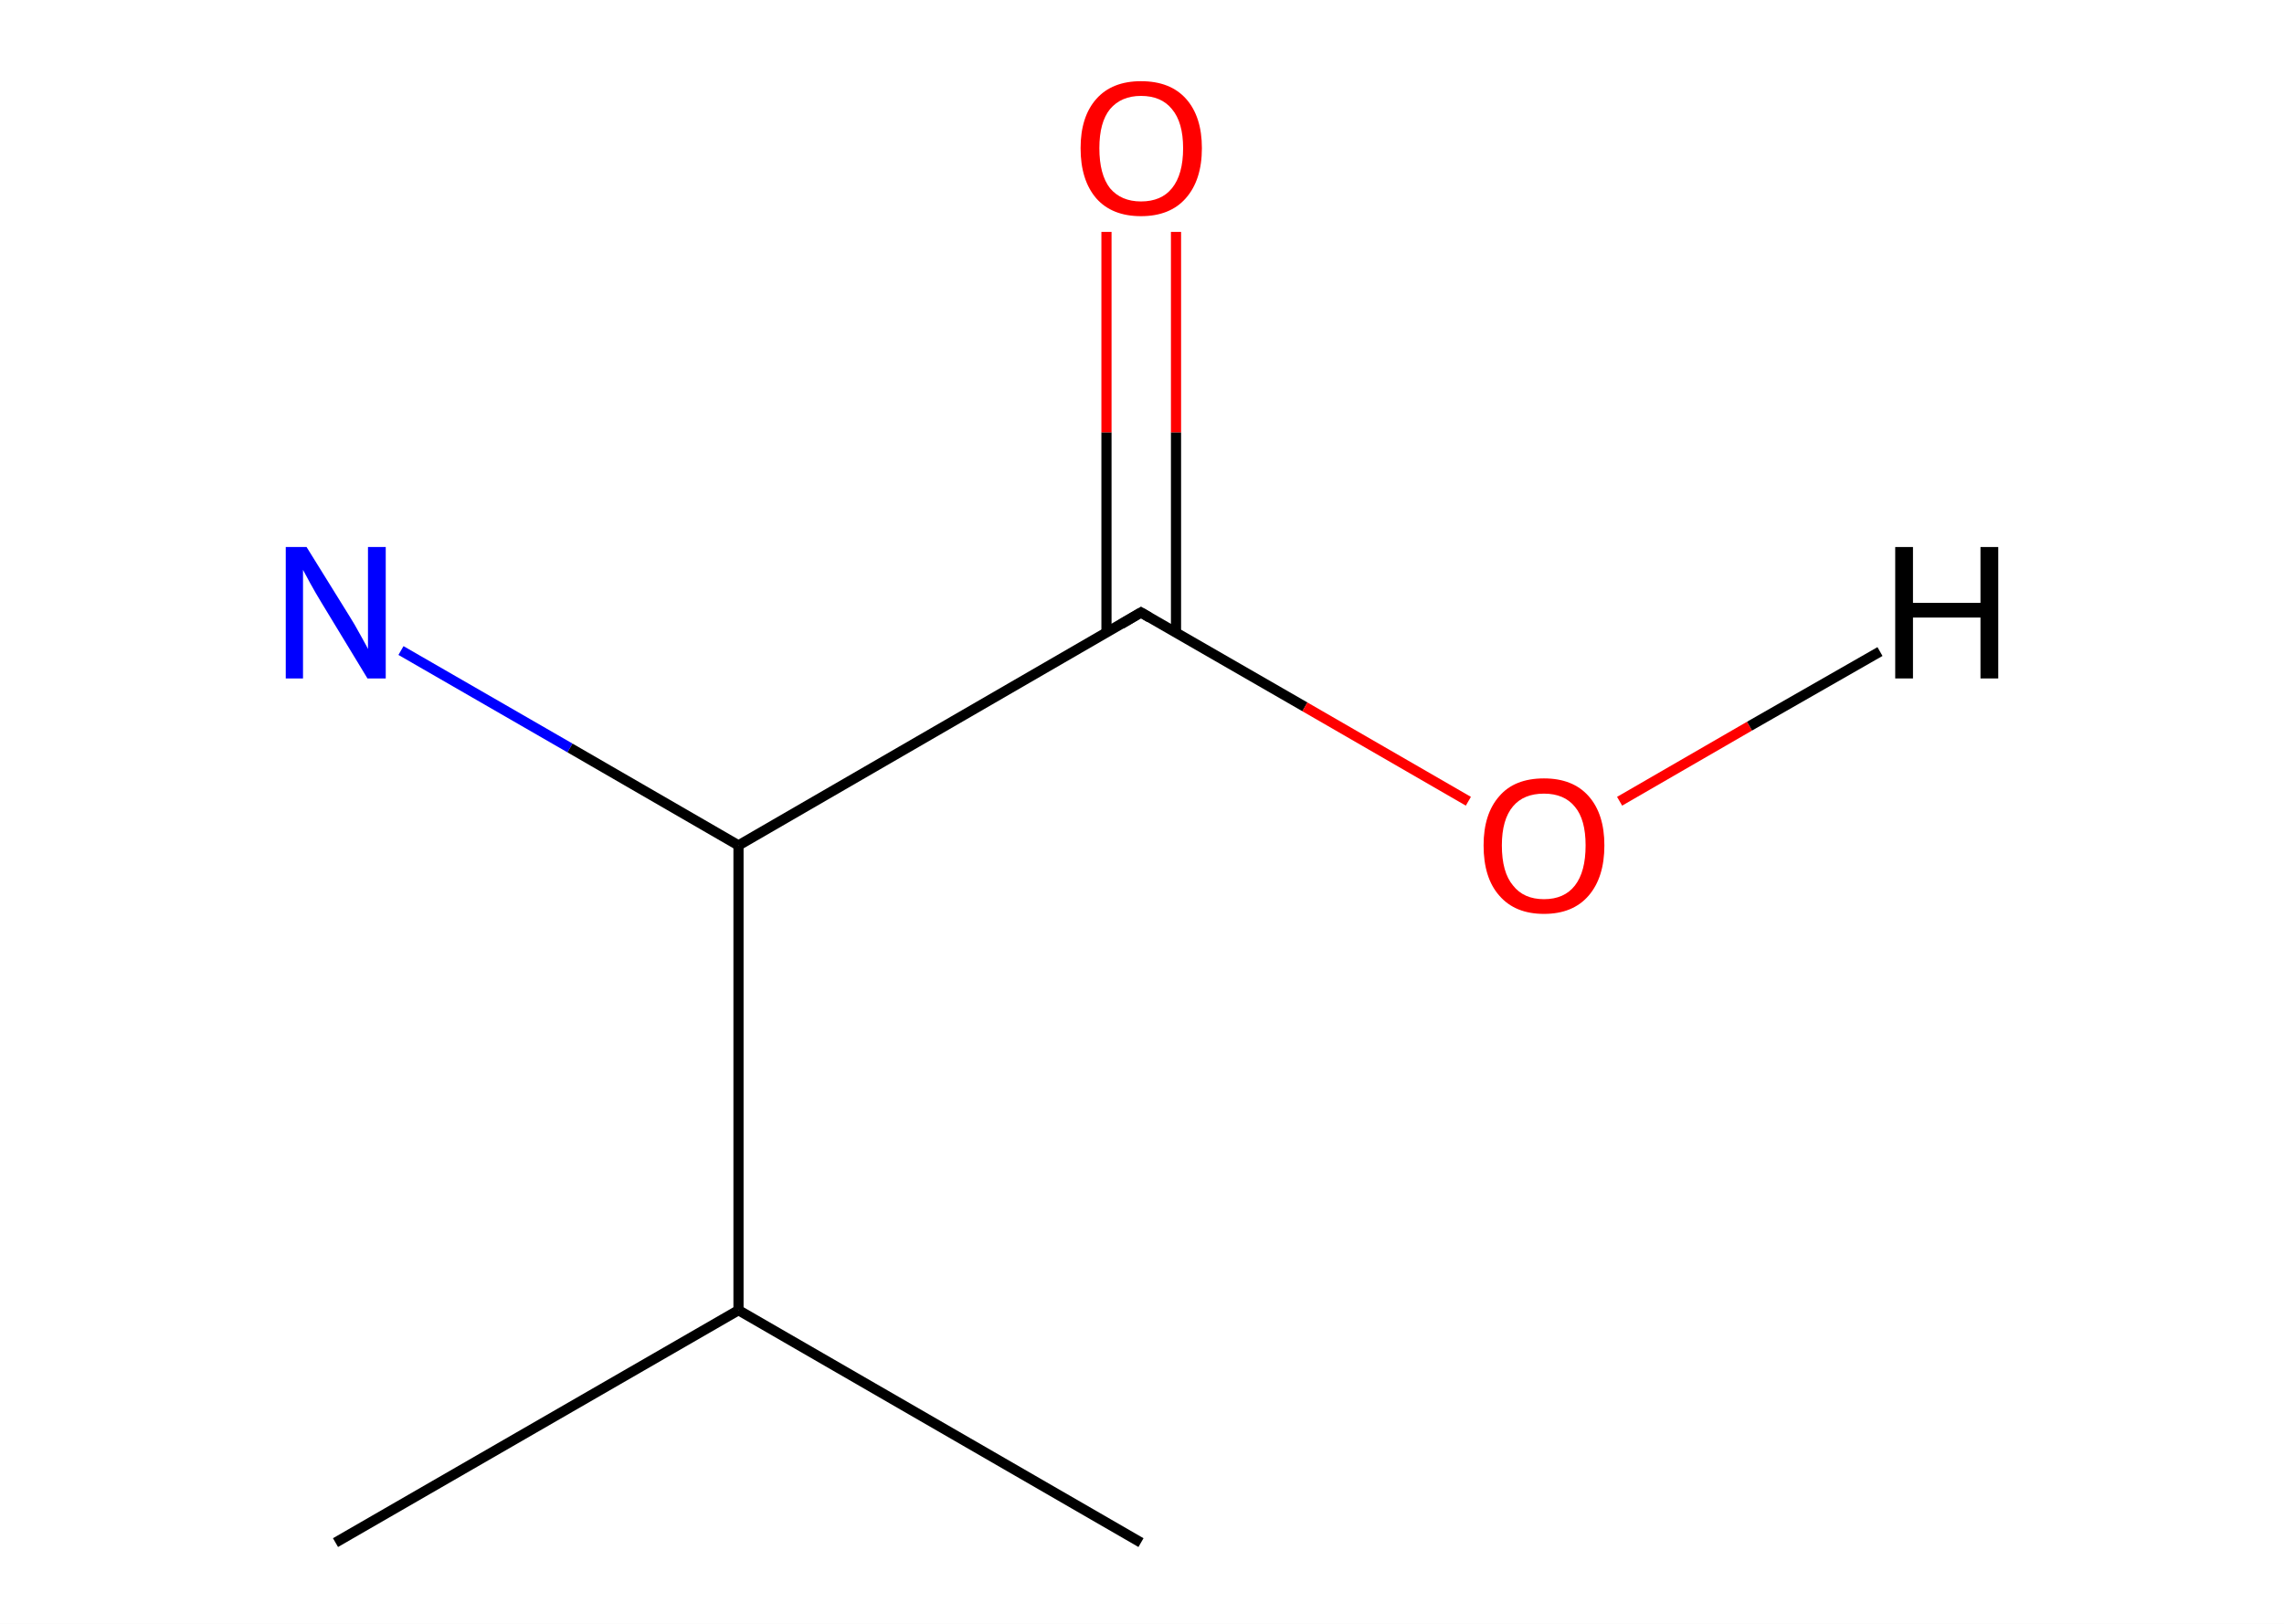
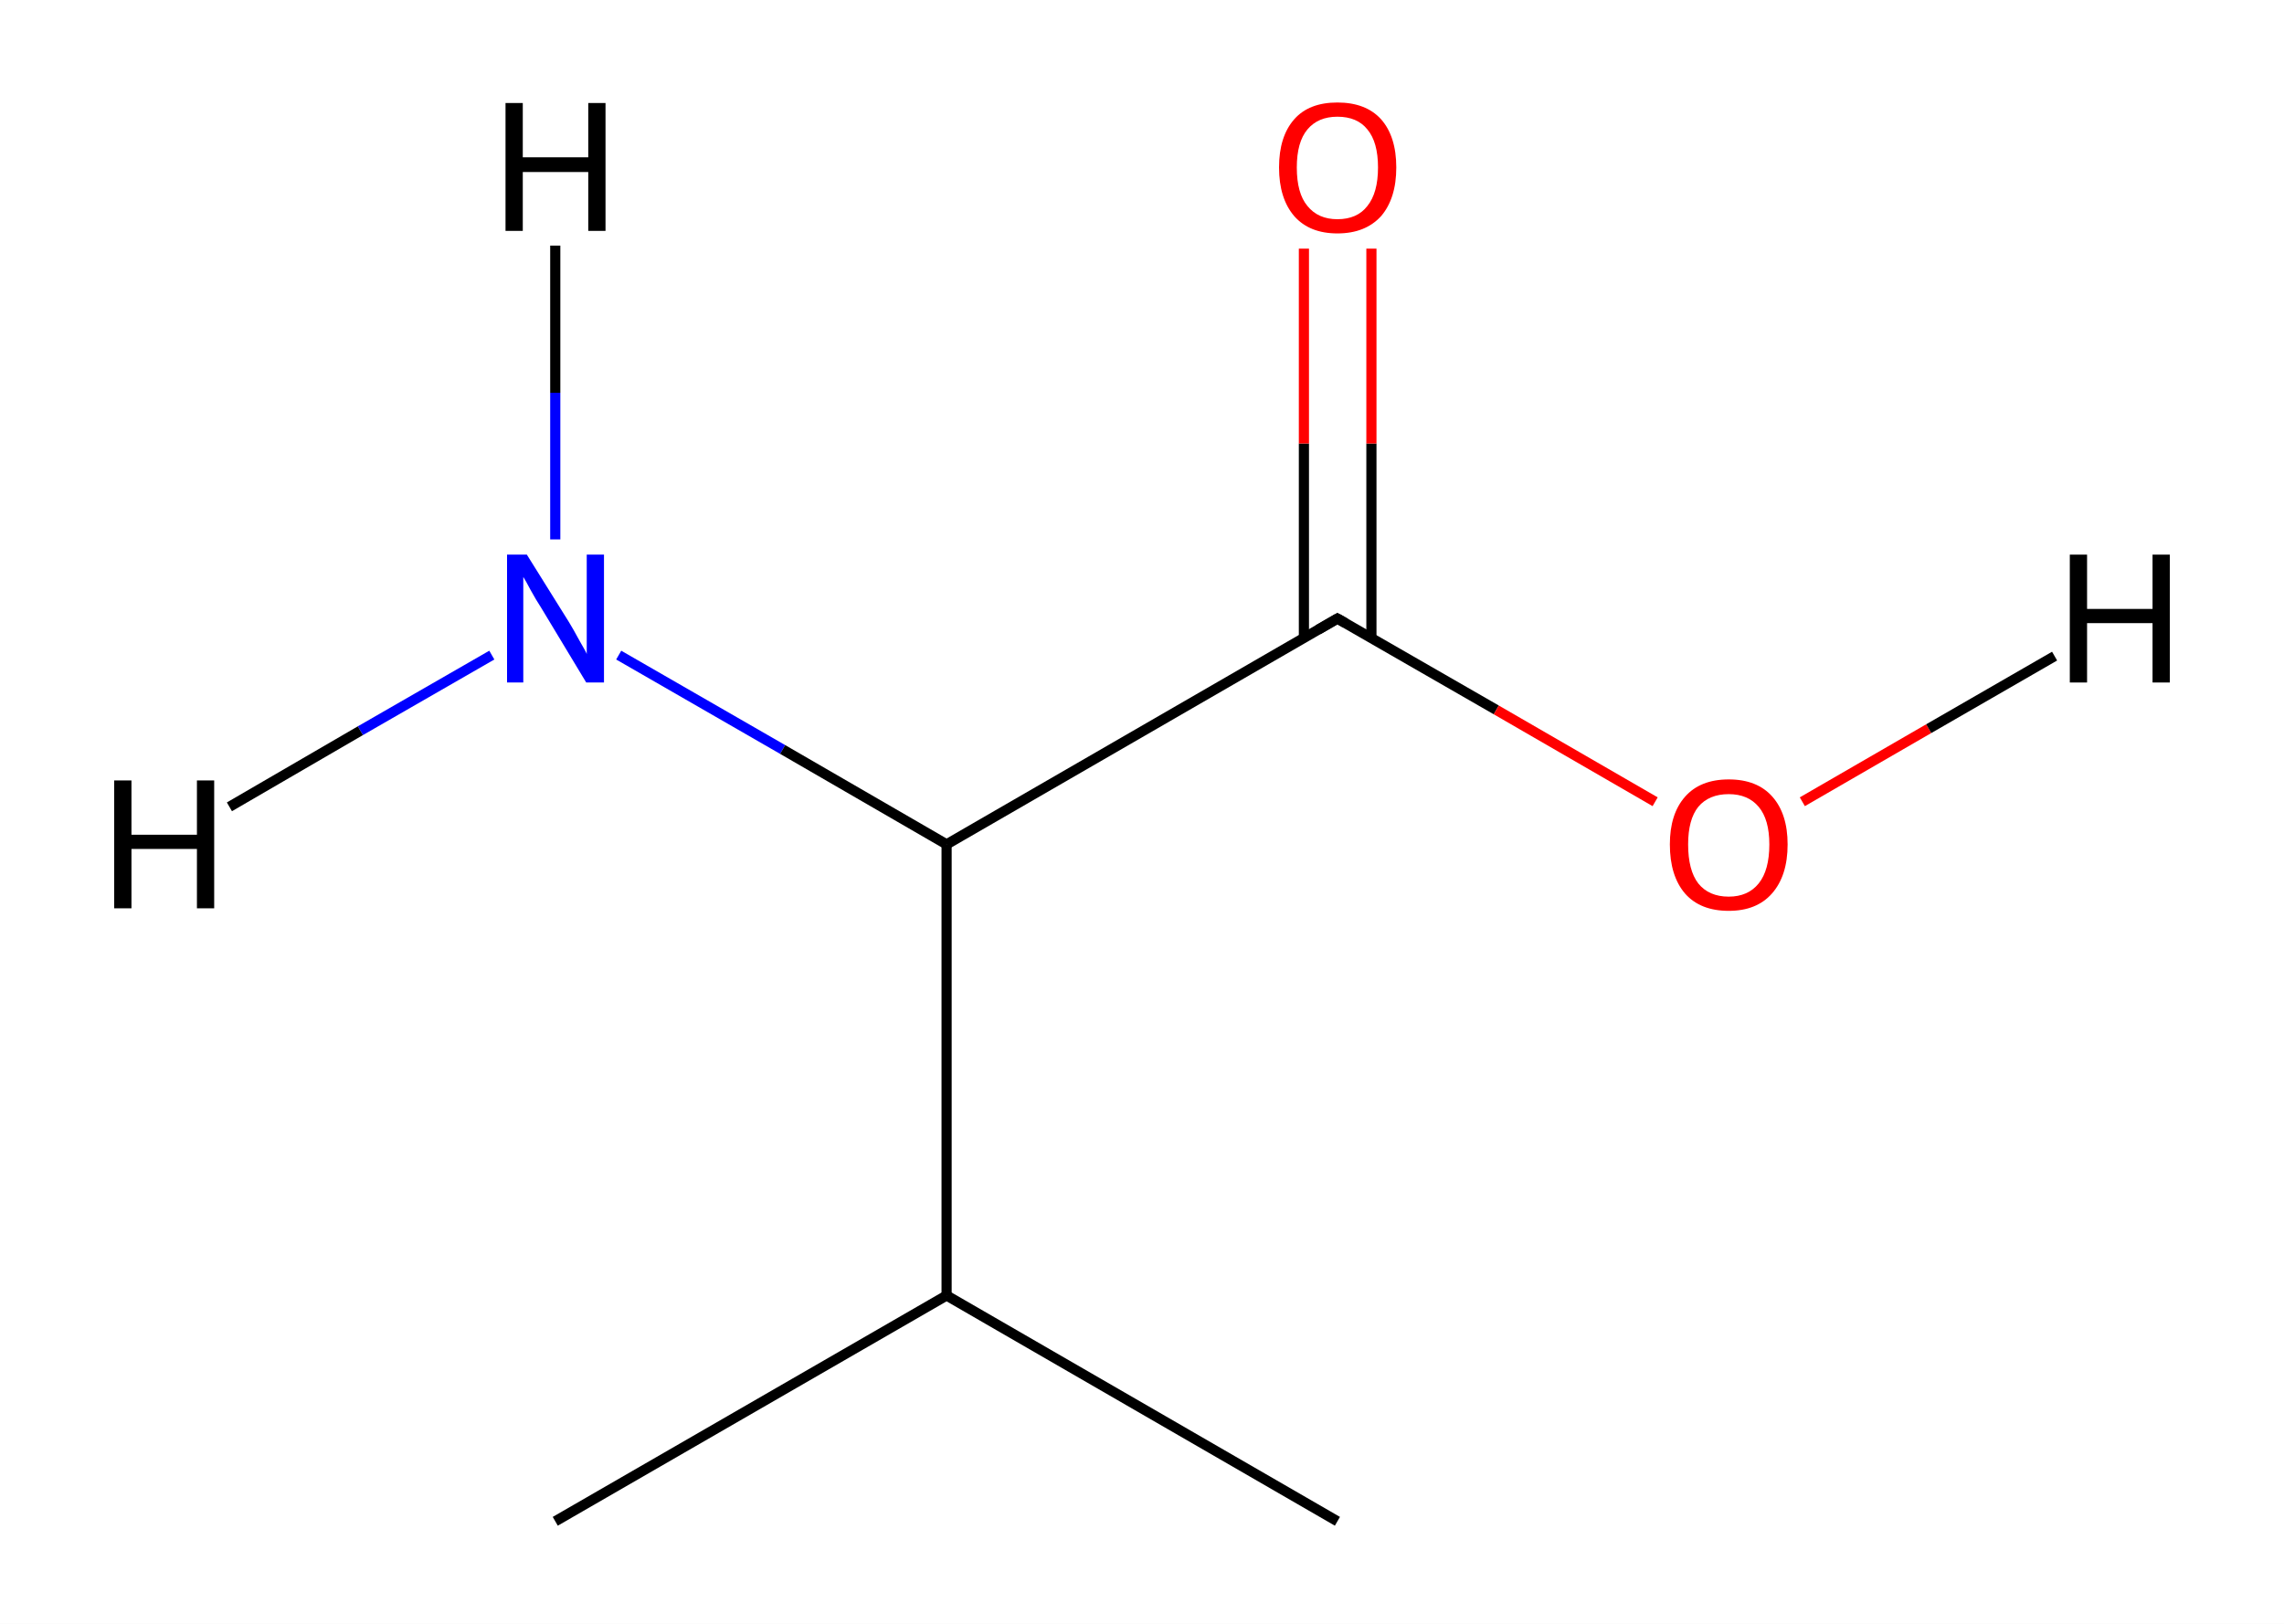
<svg xmlns="http://www.w3.org/2000/svg" version="1.1" baseProfile="full" xml:space="preserve" width="450px" height="320px" viewBox="0 0 450 320">
  <rect style="opacity:1.0;fill:#FFFFFF;stroke:none" width="450.0" height="320.0" x="0.0" y="0.0"> </rect>
-   <path class="bond-0 atom-0 atom-1" d="M 79.0,128.2 L 112.3,147.4" style="fill:none;fill-rule:evenodd;stroke:#0000FF;stroke-width:2.0px;stroke-linecap:butt;stroke-linejoin:miter;stroke-opacity:1" />
-   <path class="bond-0 atom-0 atom-1" d="M 112.3,147.4 L 145.5,166.6" style="fill:none;fill-rule:evenodd;stroke:#000000;stroke-width:2.0px;stroke-linecap:butt;stroke-linejoin:miter;stroke-opacity:1" />
-   <path class="bond-1 atom-1 atom-2" d="M 145.5,166.6 L 224.8,120.7" style="fill:none;fill-rule:evenodd;stroke:#000000;stroke-width:2.0px;stroke-linecap:butt;stroke-linejoin:miter;stroke-opacity:1" />
-   <path class="bond-2 atom-1 atom-3" d="M 145.5,166.6 L 145.5,258.2" style="fill:none;fill-rule:evenodd;stroke:#000000;stroke-width:2.0px;stroke-linecap:butt;stroke-linejoin:miter;stroke-opacity:1" />
-   <path class="bond-3 atom-2 atom-6" d="M 231.7,124.7 L 231.7,85.2" style="fill:none;fill-rule:evenodd;stroke:#000000;stroke-width:2.0px;stroke-linecap:butt;stroke-linejoin:miter;stroke-opacity:1" />
-   <path class="bond-3 atom-2 atom-6" d="M 231.7,85.2 L 231.7,45.7" style="fill:none;fill-rule:evenodd;stroke:#FF0000;stroke-width:2.0px;stroke-linecap:butt;stroke-linejoin:miter;stroke-opacity:1" />
-   <path class="bond-3 atom-2 atom-6" d="M 218.0,124.7 L 218.0,85.2" style="fill:none;fill-rule:evenodd;stroke:#000000;stroke-width:2.0px;stroke-linecap:butt;stroke-linejoin:miter;stroke-opacity:1" />
-   <path class="bond-3 atom-2 atom-6" d="M 218.0,85.2 L 218.0,45.7" style="fill:none;fill-rule:evenodd;stroke:#FF0000;stroke-width:2.0px;stroke-linecap:butt;stroke-linejoin:miter;stroke-opacity:1" />
-   <path class="bond-4 atom-2 atom-7" d="M 224.8,120.7 L 257.1,139.3" style="fill:none;fill-rule:evenodd;stroke:#000000;stroke-width:2.0px;stroke-linecap:butt;stroke-linejoin:miter;stroke-opacity:1" />
-   <path class="bond-4 atom-2 atom-7" d="M 257.1,139.3 L 289.3,157.9" style="fill:none;fill-rule:evenodd;stroke:#FF0000;stroke-width:2.0px;stroke-linecap:butt;stroke-linejoin:miter;stroke-opacity:1" />
-   <path class="bond-5 atom-3 atom-4" d="M 145.5,258.2 L 66.1,304.0" style="fill:none;fill-rule:evenodd;stroke:#000000;stroke-width:2.0px;stroke-linecap:butt;stroke-linejoin:miter;stroke-opacity:1" />
-   <path class="bond-6 atom-3 atom-5" d="M 145.5,258.2 L 224.8,304.0" style="fill:none;fill-rule:evenodd;stroke:#000000;stroke-width:2.0px;stroke-linecap:butt;stroke-linejoin:miter;stroke-opacity:1" />
-   <path class="bond-7 atom-7 atom-8" d="M 319.1,157.9 L 344.7,143.1" style="fill:none;fill-rule:evenodd;stroke:#FF0000;stroke-width:2.0px;stroke-linecap:butt;stroke-linejoin:miter;stroke-opacity:1" />
-   <path class="bond-7 atom-7 atom-8" d="M 344.7,143.1 L 370.4,128.4" style="fill:none;fill-rule:evenodd;stroke:#000000;stroke-width:2.0px;stroke-linecap:butt;stroke-linejoin:miter;stroke-opacity:1" />
-   <path d="M 220.9,123.0 L 224.8,120.7 L 226.5,121.7" style="fill:none;stroke:#000000;stroke-width:2.0px;stroke-linecap:butt;stroke-linejoin:miter;stroke-opacity:1;" />
-   <path class="atom-0" d="M 60.4 107.8 L 68.9 121.5 Q 69.8 122.9, 71.1 125.3 Q 72.5 127.8, 72.5 127.9 L 72.5 107.8 L 76.0 107.8 L 76.0 133.7 L 72.4 133.7 L 63.3 118.7 Q 62.2 116.9, 61.1 114.9 Q 60.0 112.9, 59.7 112.3 L 59.7 133.7 L 56.3 133.7 L 56.3 107.8 L 60.4 107.8 " fill="#0000FF" />
-   <path class="atom-6" d="M 212.9 29.2 Q 212.9 23.0, 216.0 19.5 Q 219.1 16.0, 224.8 16.0 Q 230.6 16.0, 233.7 19.5 Q 236.8 23.0, 236.8 29.2 Q 236.8 35.5, 233.6 39.1 Q 230.5 42.6, 224.8 42.6 Q 219.1 42.6, 216.0 39.1 Q 212.9 35.5, 212.9 29.2 M 224.8 39.7 Q 228.8 39.7, 230.9 37.1 Q 233.1 34.4, 233.1 29.2 Q 233.1 24.1, 230.9 21.5 Q 228.8 18.9, 224.8 18.9 Q 220.9 18.9, 218.7 21.5 Q 216.6 24.1, 216.6 29.2 Q 216.6 34.4, 218.7 37.1 Q 220.9 39.7, 224.8 39.7 " fill="#FF0000" />
-   <path class="atom-7" d="M 292.3 166.6 Q 292.3 160.4, 295.4 156.9 Q 298.4 153.4, 304.2 153.4 Q 309.9 153.4, 313.0 156.9 Q 316.1 160.4, 316.1 166.6 Q 316.1 172.9, 313.0 176.5 Q 309.9 180.1, 304.2 180.1 Q 298.5 180.1, 295.4 176.5 Q 292.3 173.0, 292.3 166.6 M 304.2 177.2 Q 308.2 177.2, 310.3 174.5 Q 312.4 171.8, 312.4 166.6 Q 312.4 161.5, 310.3 159.0 Q 308.2 156.4, 304.2 156.4 Q 300.2 156.4, 298.1 158.9 Q 295.9 161.5, 295.9 166.6 Q 295.9 171.9, 298.1 174.5 Q 300.2 177.2, 304.2 177.2 " fill="#FF0000" />
-   <path class="atom-8" d="M 373.4 107.8 L 376.9 107.8 L 376.9 118.8 L 390.2 118.8 L 390.2 107.8 L 393.7 107.8 L 393.7 133.7 L 390.2 133.7 L 390.2 121.7 L 376.9 121.7 L 376.9 133.7 L 373.4 133.7 L 373.4 107.8 " fill="#000000" />
+   <path class="bond-0 atom-0 atom-1" d="M 109.4,106.3 L 109.4,77.4" style="fill:none;fill-rule:evenodd;stroke:#0000FF;stroke-width:2.0px;stroke-linecap:butt;stroke-linejoin:miter;stroke-opacity:1" />
+   <path class="bond-0 atom-0 atom-1" d="M 109.4,77.4 L 109.4,48.4" style="fill:none;fill-rule:evenodd;stroke:#000000;stroke-width:2.0px;stroke-linecap:butt;stroke-linejoin:miter;stroke-opacity:1" />
+   <path class="bond-1 atom-0 atom-2" d="M 96.9,129.1 L 71.0,144.0" style="fill:none;fill-rule:evenodd;stroke:#0000FF;stroke-width:2.0px;stroke-linecap:butt;stroke-linejoin:miter;stroke-opacity:1" />
+   <path class="bond-1 atom-0 atom-2" d="M 71.0,144.0 L 45.2,159.0" style="fill:none;fill-rule:evenodd;stroke:#000000;stroke-width:2.0px;stroke-linecap:butt;stroke-linejoin:miter;stroke-opacity:1" />
+   <path class="bond-2 atom-0 atom-3" d="M 121.9,129.1 L 154.2,147.7" style="fill:none;fill-rule:evenodd;stroke:#0000FF;stroke-width:2.0px;stroke-linecap:butt;stroke-linejoin:miter;stroke-opacity:1" />
+   <path class="bond-2 atom-0 atom-3" d="M 154.2,147.7 L 186.5,166.4" style="fill:none;fill-rule:evenodd;stroke:#000000;stroke-width:2.0px;stroke-linecap:butt;stroke-linejoin:miter;stroke-opacity:1" />
+   <path class="bond-3 atom-3 atom-4" d="M 186.5,166.4 L 263.5,121.9" style="fill:none;fill-rule:evenodd;stroke:#000000;stroke-width:2.0px;stroke-linecap:butt;stroke-linejoin:miter;stroke-opacity:1" />
+   <path class="bond-4 atom-3 atom-5" d="M 186.5,166.4 L 186.5,255.3" style="fill:none;fill-rule:evenodd;stroke:#000000;stroke-width:2.0px;stroke-linecap:butt;stroke-linejoin:miter;stroke-opacity:1" />
+   <path class="bond-5 atom-4 atom-8" d="M 270.2,125.7 L 270.2,87.4" style="fill:none;fill-rule:evenodd;stroke:#000000;stroke-width:2.0px;stroke-linecap:butt;stroke-linejoin:miter;stroke-opacity:1" />
+   <path class="bond-5 atom-4 atom-8" d="M 270.2,87.4 L 270.2,49.0" style="fill:none;fill-rule:evenodd;stroke:#FF0000;stroke-width:2.0px;stroke-linecap:butt;stroke-linejoin:miter;stroke-opacity:1" />
+   <path class="bond-5 atom-4 atom-8" d="M 256.9,125.7 L 256.9,87.4" style="fill:none;fill-rule:evenodd;stroke:#000000;stroke-width:2.0px;stroke-linecap:butt;stroke-linejoin:miter;stroke-opacity:1" />
+   <path class="bond-5 atom-4 atom-8" d="M 256.9,87.4 L 256.9,49.0" style="fill:none;fill-rule:evenodd;stroke:#FF0000;stroke-width:2.0px;stroke-linecap:butt;stroke-linejoin:miter;stroke-opacity:1" />
+   <path class="bond-6 atom-4 atom-9" d="M 263.5,121.9 L 294.8,139.9" style="fill:none;fill-rule:evenodd;stroke:#000000;stroke-width:2.0px;stroke-linecap:butt;stroke-linejoin:miter;stroke-opacity:1" />
+   <path class="bond-6 atom-4 atom-9" d="M 294.8,139.9 L 326.1,158.0" style="fill:none;fill-rule:evenodd;stroke:#FF0000;stroke-width:2.0px;stroke-linecap:butt;stroke-linejoin:miter;stroke-opacity:1" />
+   <path class="bond-7 atom-5 atom-6" d="M 186.5,255.3 L 109.4,299.8" style="fill:none;fill-rule:evenodd;stroke:#000000;stroke-width:2.0px;stroke-linecap:butt;stroke-linejoin:miter;stroke-opacity:1" />
+   <path class="bond-8 atom-5 atom-7" d="M 186.5,255.3 L 263.5,299.8" style="fill:none;fill-rule:evenodd;stroke:#000000;stroke-width:2.0px;stroke-linecap:butt;stroke-linejoin:miter;stroke-opacity:1" />
+   <path class="bond-9 atom-9 atom-10" d="M 355.1,158.0 L 380.0,143.6" style="fill:none;fill-rule:evenodd;stroke:#FF0000;stroke-width:2.0px;stroke-linecap:butt;stroke-linejoin:miter;stroke-opacity:1" />
+   <path class="bond-9 atom-9 atom-10" d="M 380.0,143.6 L 404.8,129.3" style="fill:none;fill-rule:evenodd;stroke:#000000;stroke-width:2.0px;stroke-linecap:butt;stroke-linejoin:miter;stroke-opacity:1" />
+   <path d="M 259.7,124.1 L 263.5,121.9 L 265.1,122.8" style="fill:none;stroke:#000000;stroke-width:2.0px;stroke-linecap:butt;stroke-linejoin:miter;stroke-opacity:1;" />
+   <path class="atom-0" d="M 103.8 109.3 L 112.1 122.6 Q 112.9 123.9, 114.2 126.3 Q 115.6 128.7, 115.6 128.9 L 115.6 109.3 L 119.0 109.3 L 119.0 134.5 L 115.5 134.5 L 106.7 119.9 Q 105.6 118.2, 104.5 116.2 Q 103.5 114.3, 103.1 113.7 L 103.1 134.5 L 99.9 134.5 L 99.9 109.3 L 103.8 109.3 " fill="#0000FF" />
+   <path class="atom-1" d="M 99.6 20.3 L 103.0 20.3 L 103.0 31.0 L 115.9 31.0 L 115.9 20.3 L 119.3 20.3 L 119.3 45.5 L 115.9 45.5 L 115.9 33.9 L 103.0 33.9 L 103.0 45.5 L 99.6 45.5 L 99.6 20.3 " fill="#000000" />
+   <path class="atom-2" d="M 22.5 153.8 L 25.9 153.8 L 25.9 164.5 L 38.8 164.5 L 38.8 153.8 L 42.2 153.8 L 42.2 179.0 L 38.8 179.0 L 38.8 167.3 L 25.9 167.3 L 25.9 179.0 L 22.5 179.0 L 22.5 153.8 " fill="#000000" />
+   <path class="atom-8" d="M 252.0 33.0 Q 252.0 26.9, 255.0 23.5 Q 257.9 20.2, 263.5 20.2 Q 269.1 20.2, 272.1 23.5 Q 275.1 26.9, 275.1 33.0 Q 275.1 39.1, 272.1 42.6 Q 269.0 46.0, 263.5 46.0 Q 258.0 46.0, 255.0 42.6 Q 252.0 39.1, 252.0 33.0 M 263.5 43.2 Q 267.4 43.2, 269.4 40.6 Q 271.5 38.0, 271.5 33.0 Q 271.5 28.0, 269.4 25.5 Q 267.4 23.0, 263.5 23.0 Q 259.7 23.0, 257.6 25.5 Q 255.5 28.0, 255.5 33.0 Q 255.5 38.1, 257.6 40.6 Q 259.7 43.2, 263.5 43.2 " fill="#FF0000" />
+   <path class="atom-9" d="M 329.0 166.4 Q 329.0 160.4, 332.0 157.0 Q 335.0 153.6, 340.6 153.6 Q 346.2 153.6, 349.2 157.0 Q 352.2 160.4, 352.2 166.4 Q 352.2 172.6, 349.1 176.1 Q 346.1 179.5, 340.6 179.5 Q 335.0 179.5, 332.0 176.1 Q 329.0 172.6, 329.0 166.4 M 340.6 176.7 Q 344.4 176.7, 346.5 174.1 Q 348.6 171.5, 348.6 166.4 Q 348.6 161.5, 346.5 159.0 Q 344.4 156.5, 340.6 156.5 Q 336.7 156.5, 334.6 159.0 Q 332.6 161.5, 332.6 166.4 Q 332.6 171.5, 334.6 174.1 Q 336.7 176.7, 340.6 176.7 " fill="#FF0000" />
+   <path class="atom-10" d="M 407.8 109.3 L 411.2 109.3 L 411.2 120.0 L 424.1 120.0 L 424.1 109.3 L 427.5 109.3 L 427.5 134.5 L 424.1 134.5 L 424.1 122.8 L 411.2 122.8 L 411.2 134.5 L 407.8 134.5 L 407.8 109.3 " fill="#000000" />
</svg>
